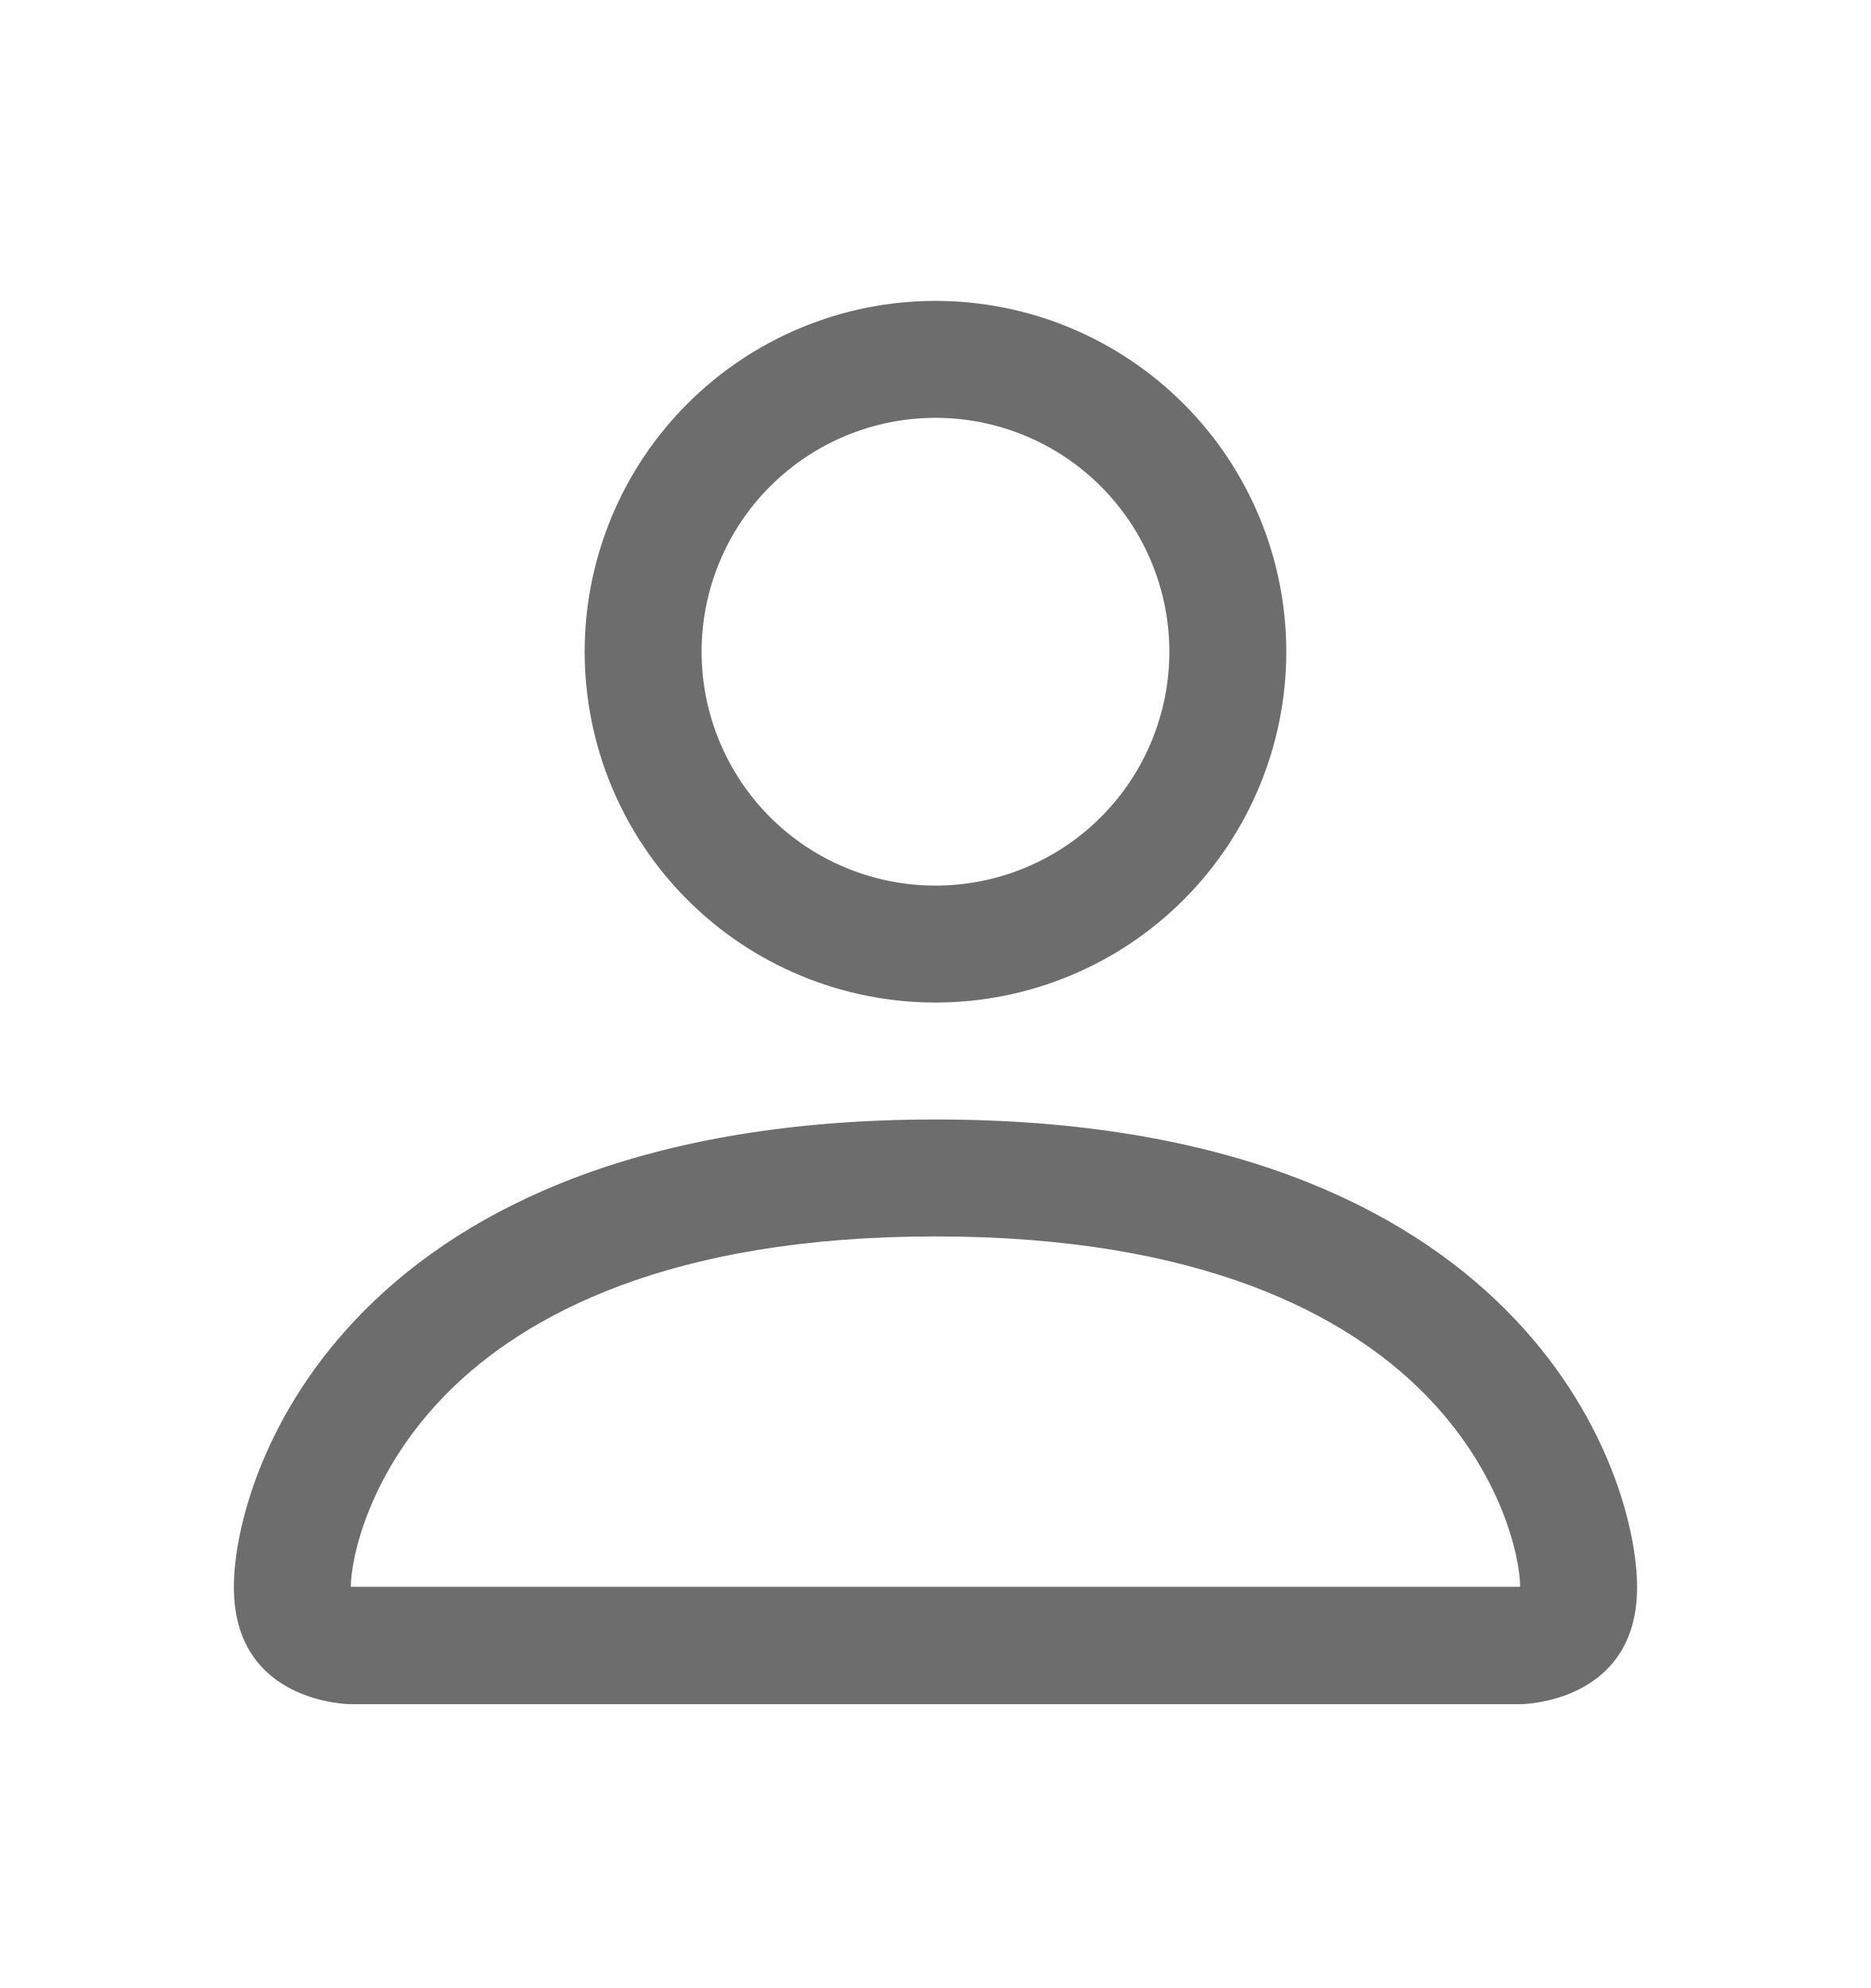
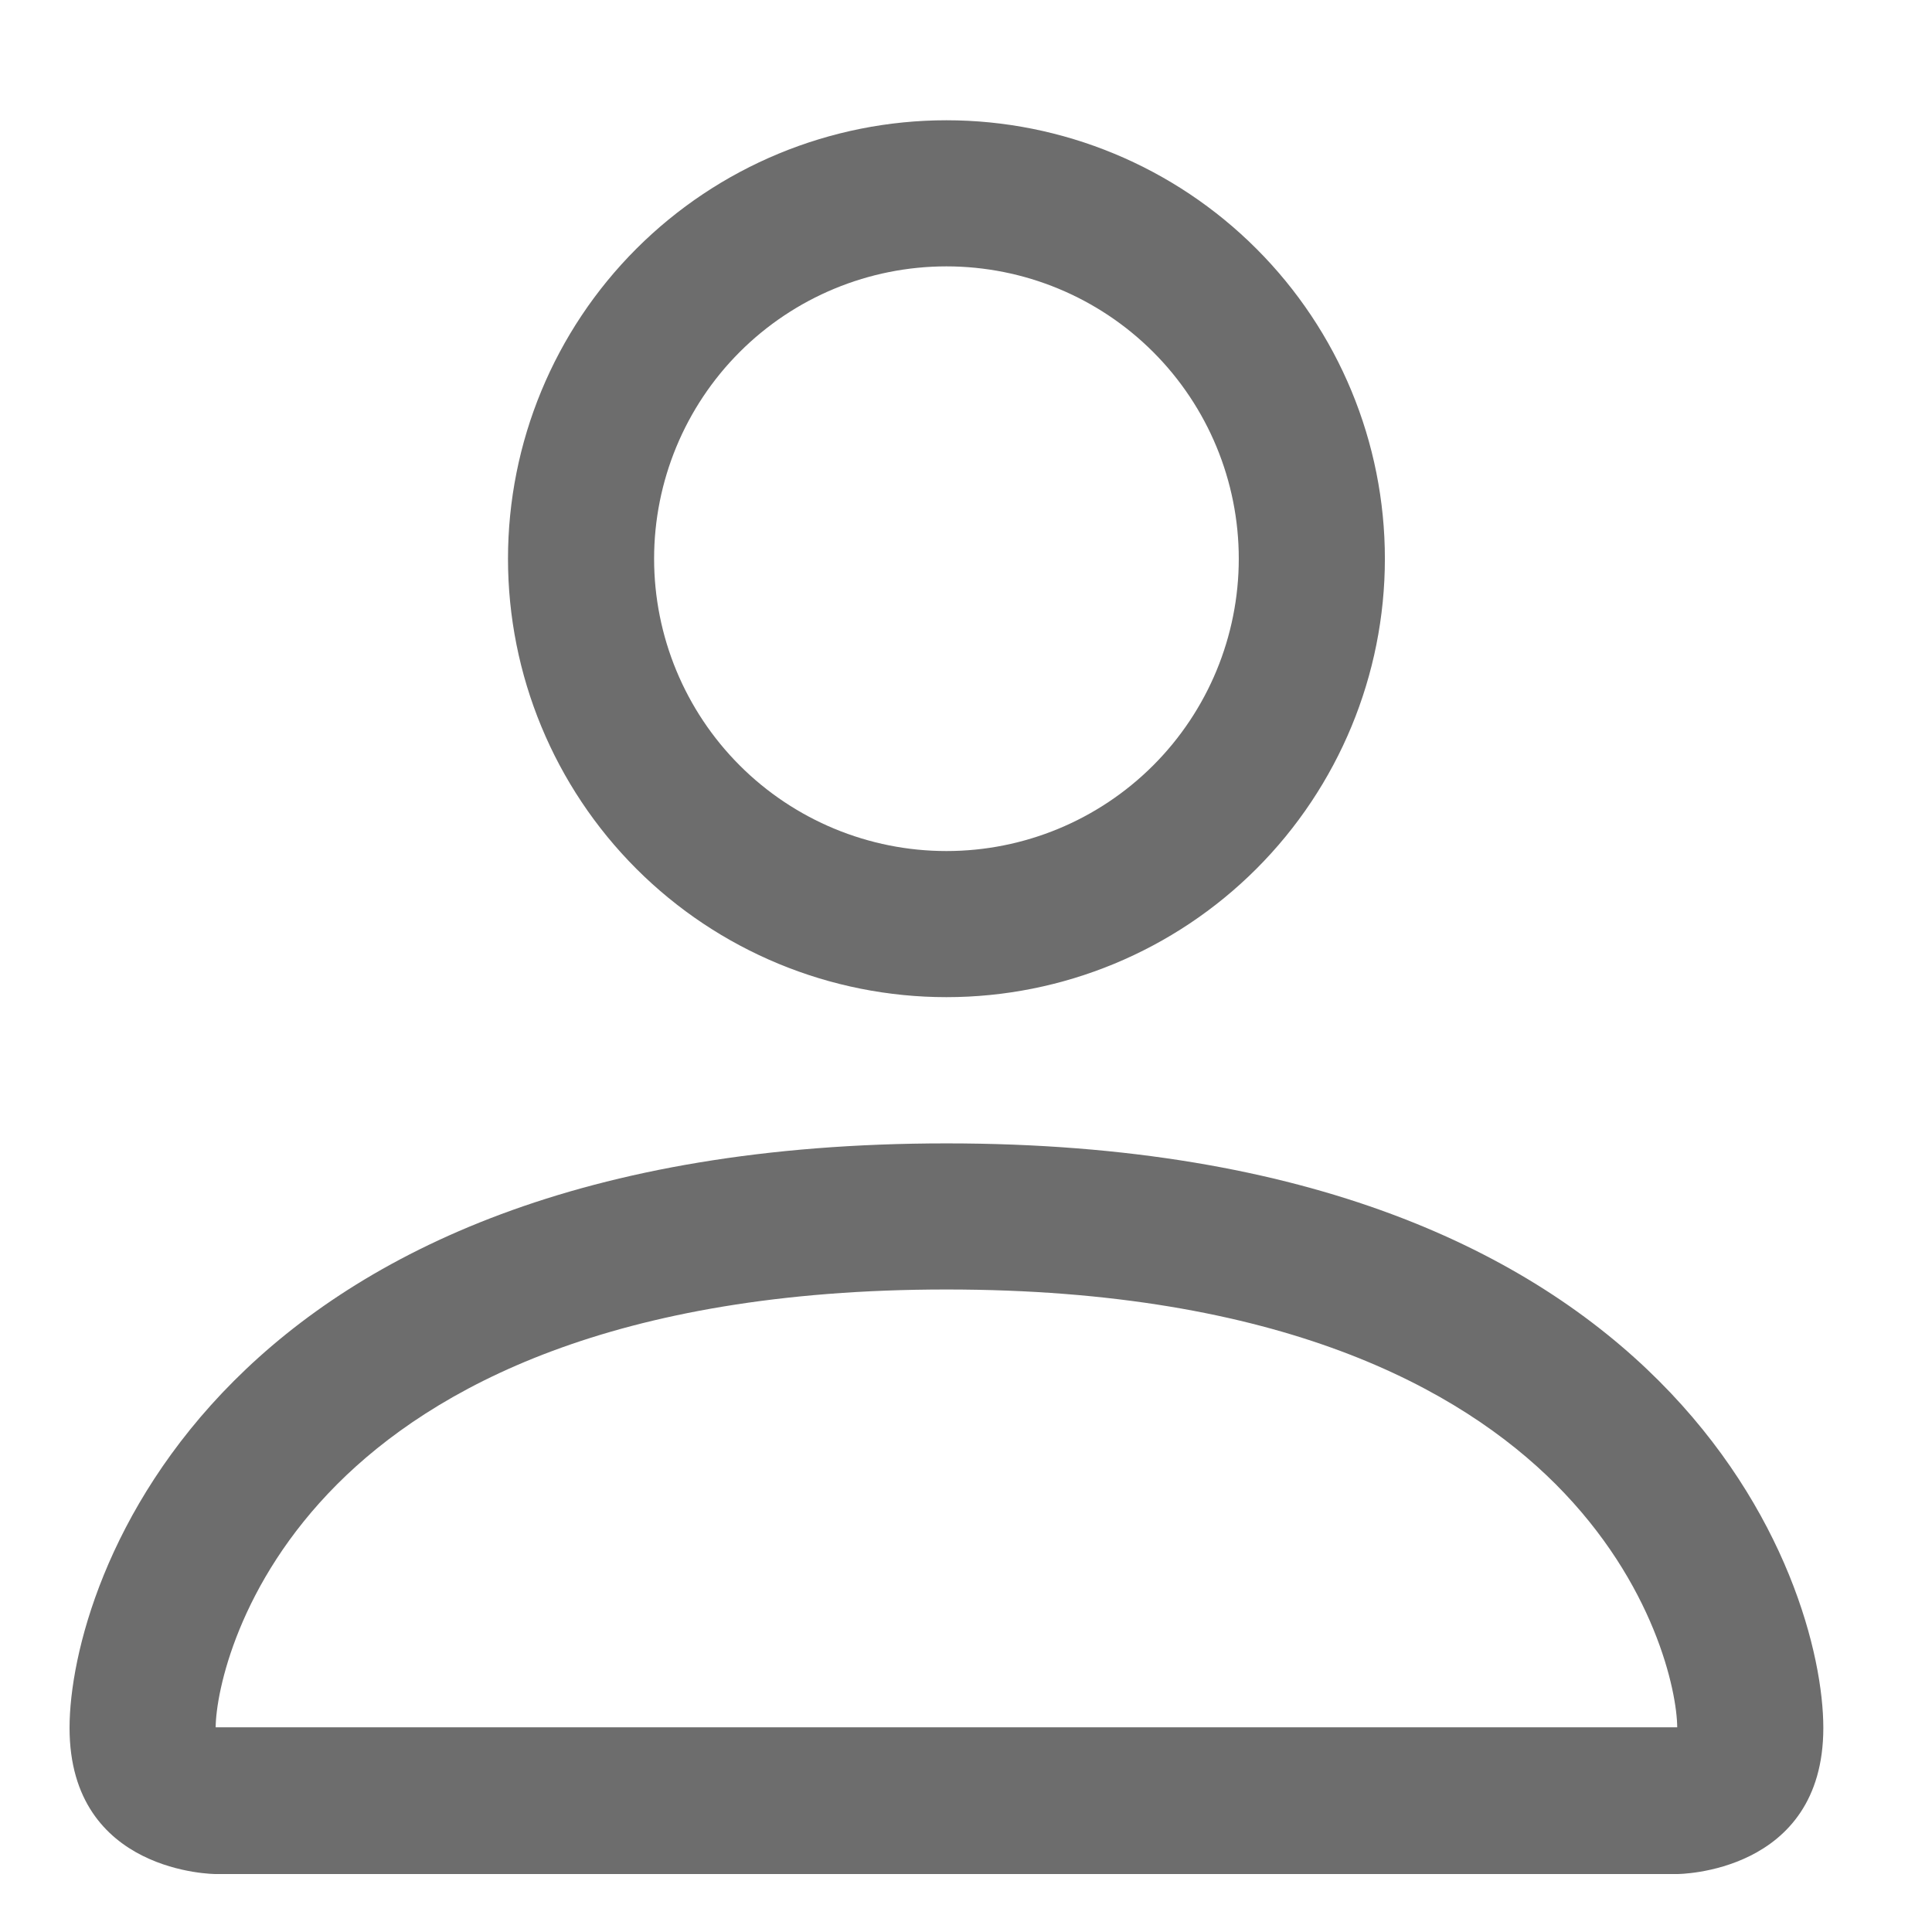
- <svg xmlns="http://www.w3.org/2000/svg" width="16" height="17" viewBox="0 0 16 17" fill="none">
-   <path d="M8 8.573C8.796 8.573 9.559 8.257 10.121 7.695C10.684 7.132 11 6.369 11 5.573C11 4.778 10.684 4.015 10.121 3.452C9.559 2.89 8.796 2.573 8 2.573C7.204 2.573 6.441 2.89 5.879 3.452C5.316 4.015 5 4.778 5 5.573C5 6.369 5.316 7.132 5.879 7.695C6.441 8.257 7.204 8.573 8 8.573ZM10 5.573C10 6.104 9.789 6.613 9.414 6.988C9.039 7.363 8.53 7.573 8 7.573C7.47 7.573 6.961 7.363 6.586 6.988C6.211 6.613 6 6.104 6 5.573C6 5.043 6.211 4.534 6.586 4.159C6.961 3.784 7.47 3.573 8 3.573C8.53 3.573 9.039 3.784 9.414 4.159C9.789 4.534 10 5.043 10 5.573ZM14 13.573C14 14.573 13 14.573 13 14.573H3C3 14.573 2 14.573 2 13.573C2 12.573 3 9.573 8 9.573C13 9.573 14 12.573 14 13.573ZM13 13.569C12.999 13.323 12.846 12.584 12.168 11.905C11.516 11.254 10.289 10.573 8 10.573C5.71 10.573 4.484 11.254 3.832 11.905C3.154 12.584 3.002 13.323 3 13.569H13Z" fill="#6D6D6D" />
+ <svg xmlns="http://www.w3.org/2000/svg" width="16" height="16" viewBox="0 0 16 16" fill="none">
+   <path d="M7.838 8.258C8.801 8.258 9.724 7.876 10.405 7.195C11.086 6.514 11.469 5.59 11.469 4.627C11.469 3.664 11.086 2.741 10.405 2.06C9.724 1.379 8.801 0.996 7.838 0.996C6.875 0.996 5.951 1.379 5.27 2.06C4.589 2.741 4.207 3.664 4.207 4.627C4.207 5.59 4.589 6.514 5.27 7.195C5.951 7.876 6.875 8.258 7.838 8.258V8.258ZM10.259 4.627C10.259 5.269 10.004 5.885 9.55 6.339C9.096 6.793 8.48 7.048 7.838 7.048C7.196 7.048 6.58 6.793 6.126 6.339C5.672 5.885 5.417 5.269 5.417 4.627C5.417 3.985 5.672 3.369 6.126 2.915C6.58 2.461 7.196 2.206 7.838 2.206C8.48 2.206 9.096 2.461 9.55 2.915C10.004 3.369 10.259 3.985 10.259 4.627V4.627ZM15.1 14.31C15.1 15.52 13.89 15.52 13.89 15.52H1.786C1.786 15.52 0.576 15.52 0.576 14.31C0.576 13.1 1.786 9.469 7.838 9.469C13.89 9.469 15.1 13.1 15.1 14.31ZM13.89 14.305C13.888 14.007 13.703 13.112 12.883 12.291C12.094 11.502 10.608 10.679 7.838 10.679C5.066 10.679 3.582 11.502 2.793 12.291C1.973 13.112 1.789 14.007 1.786 14.305H13.89Z" fill="#6D6D6D" />
</svg>
